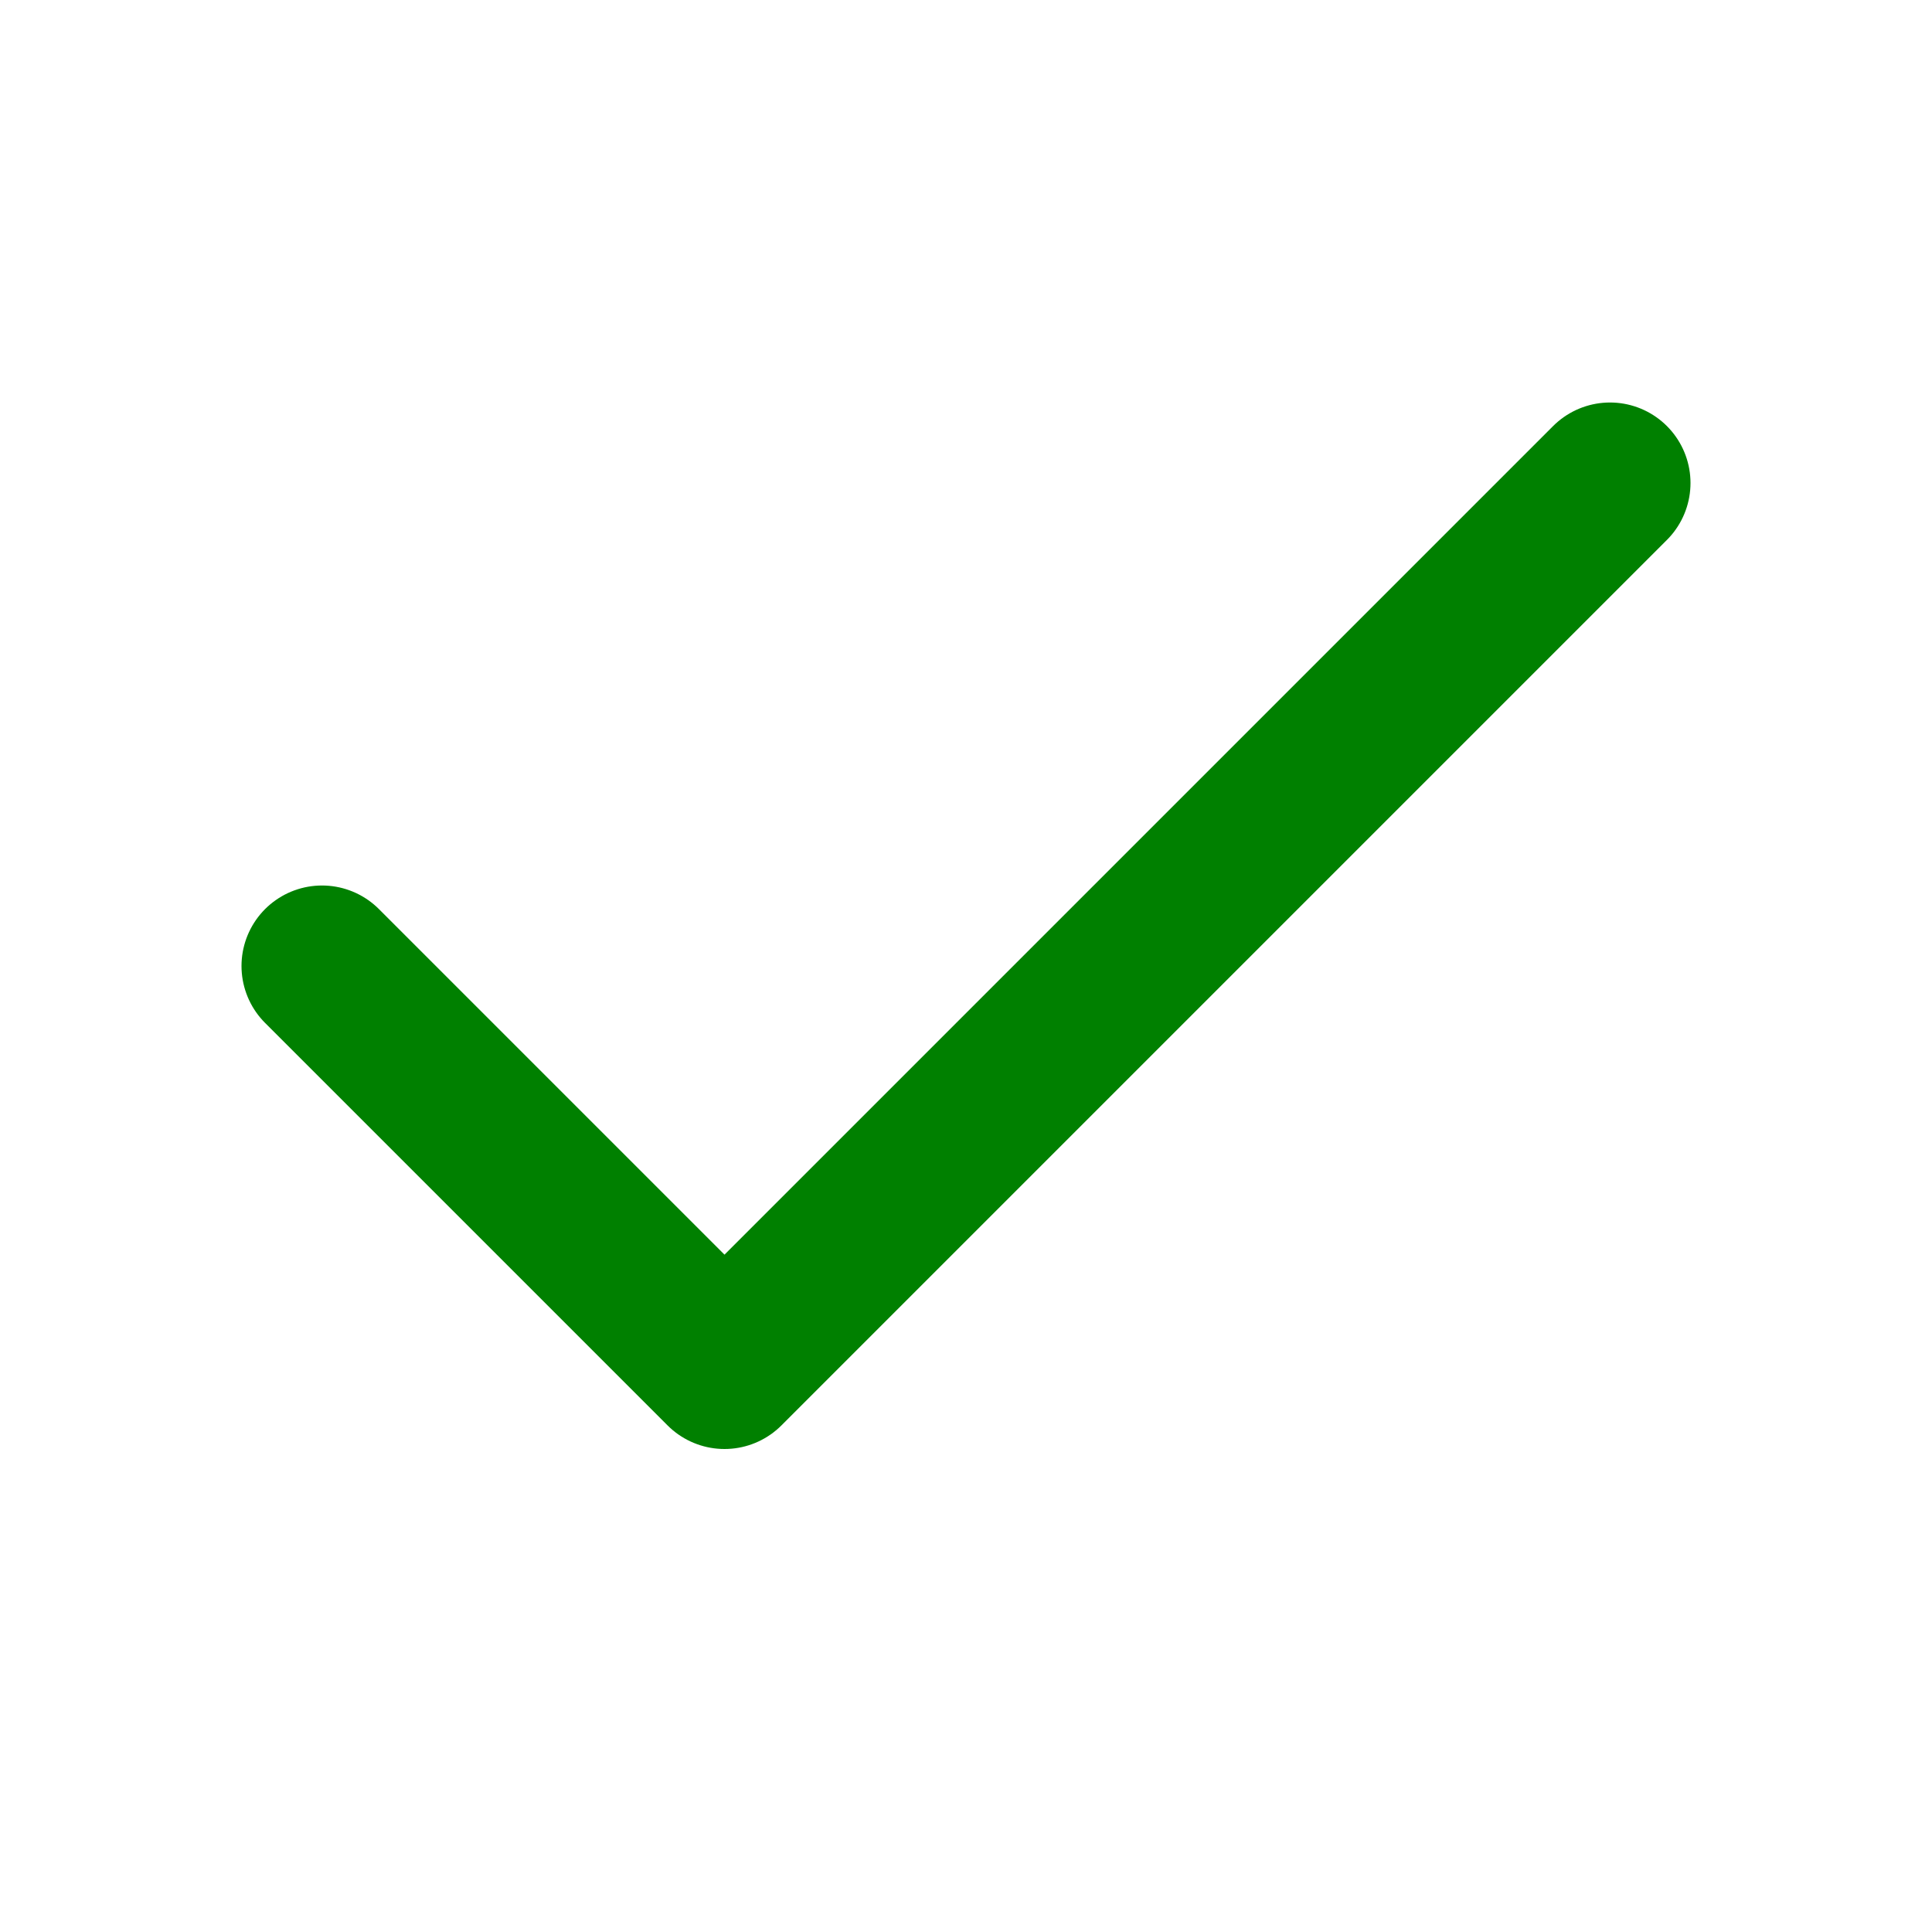
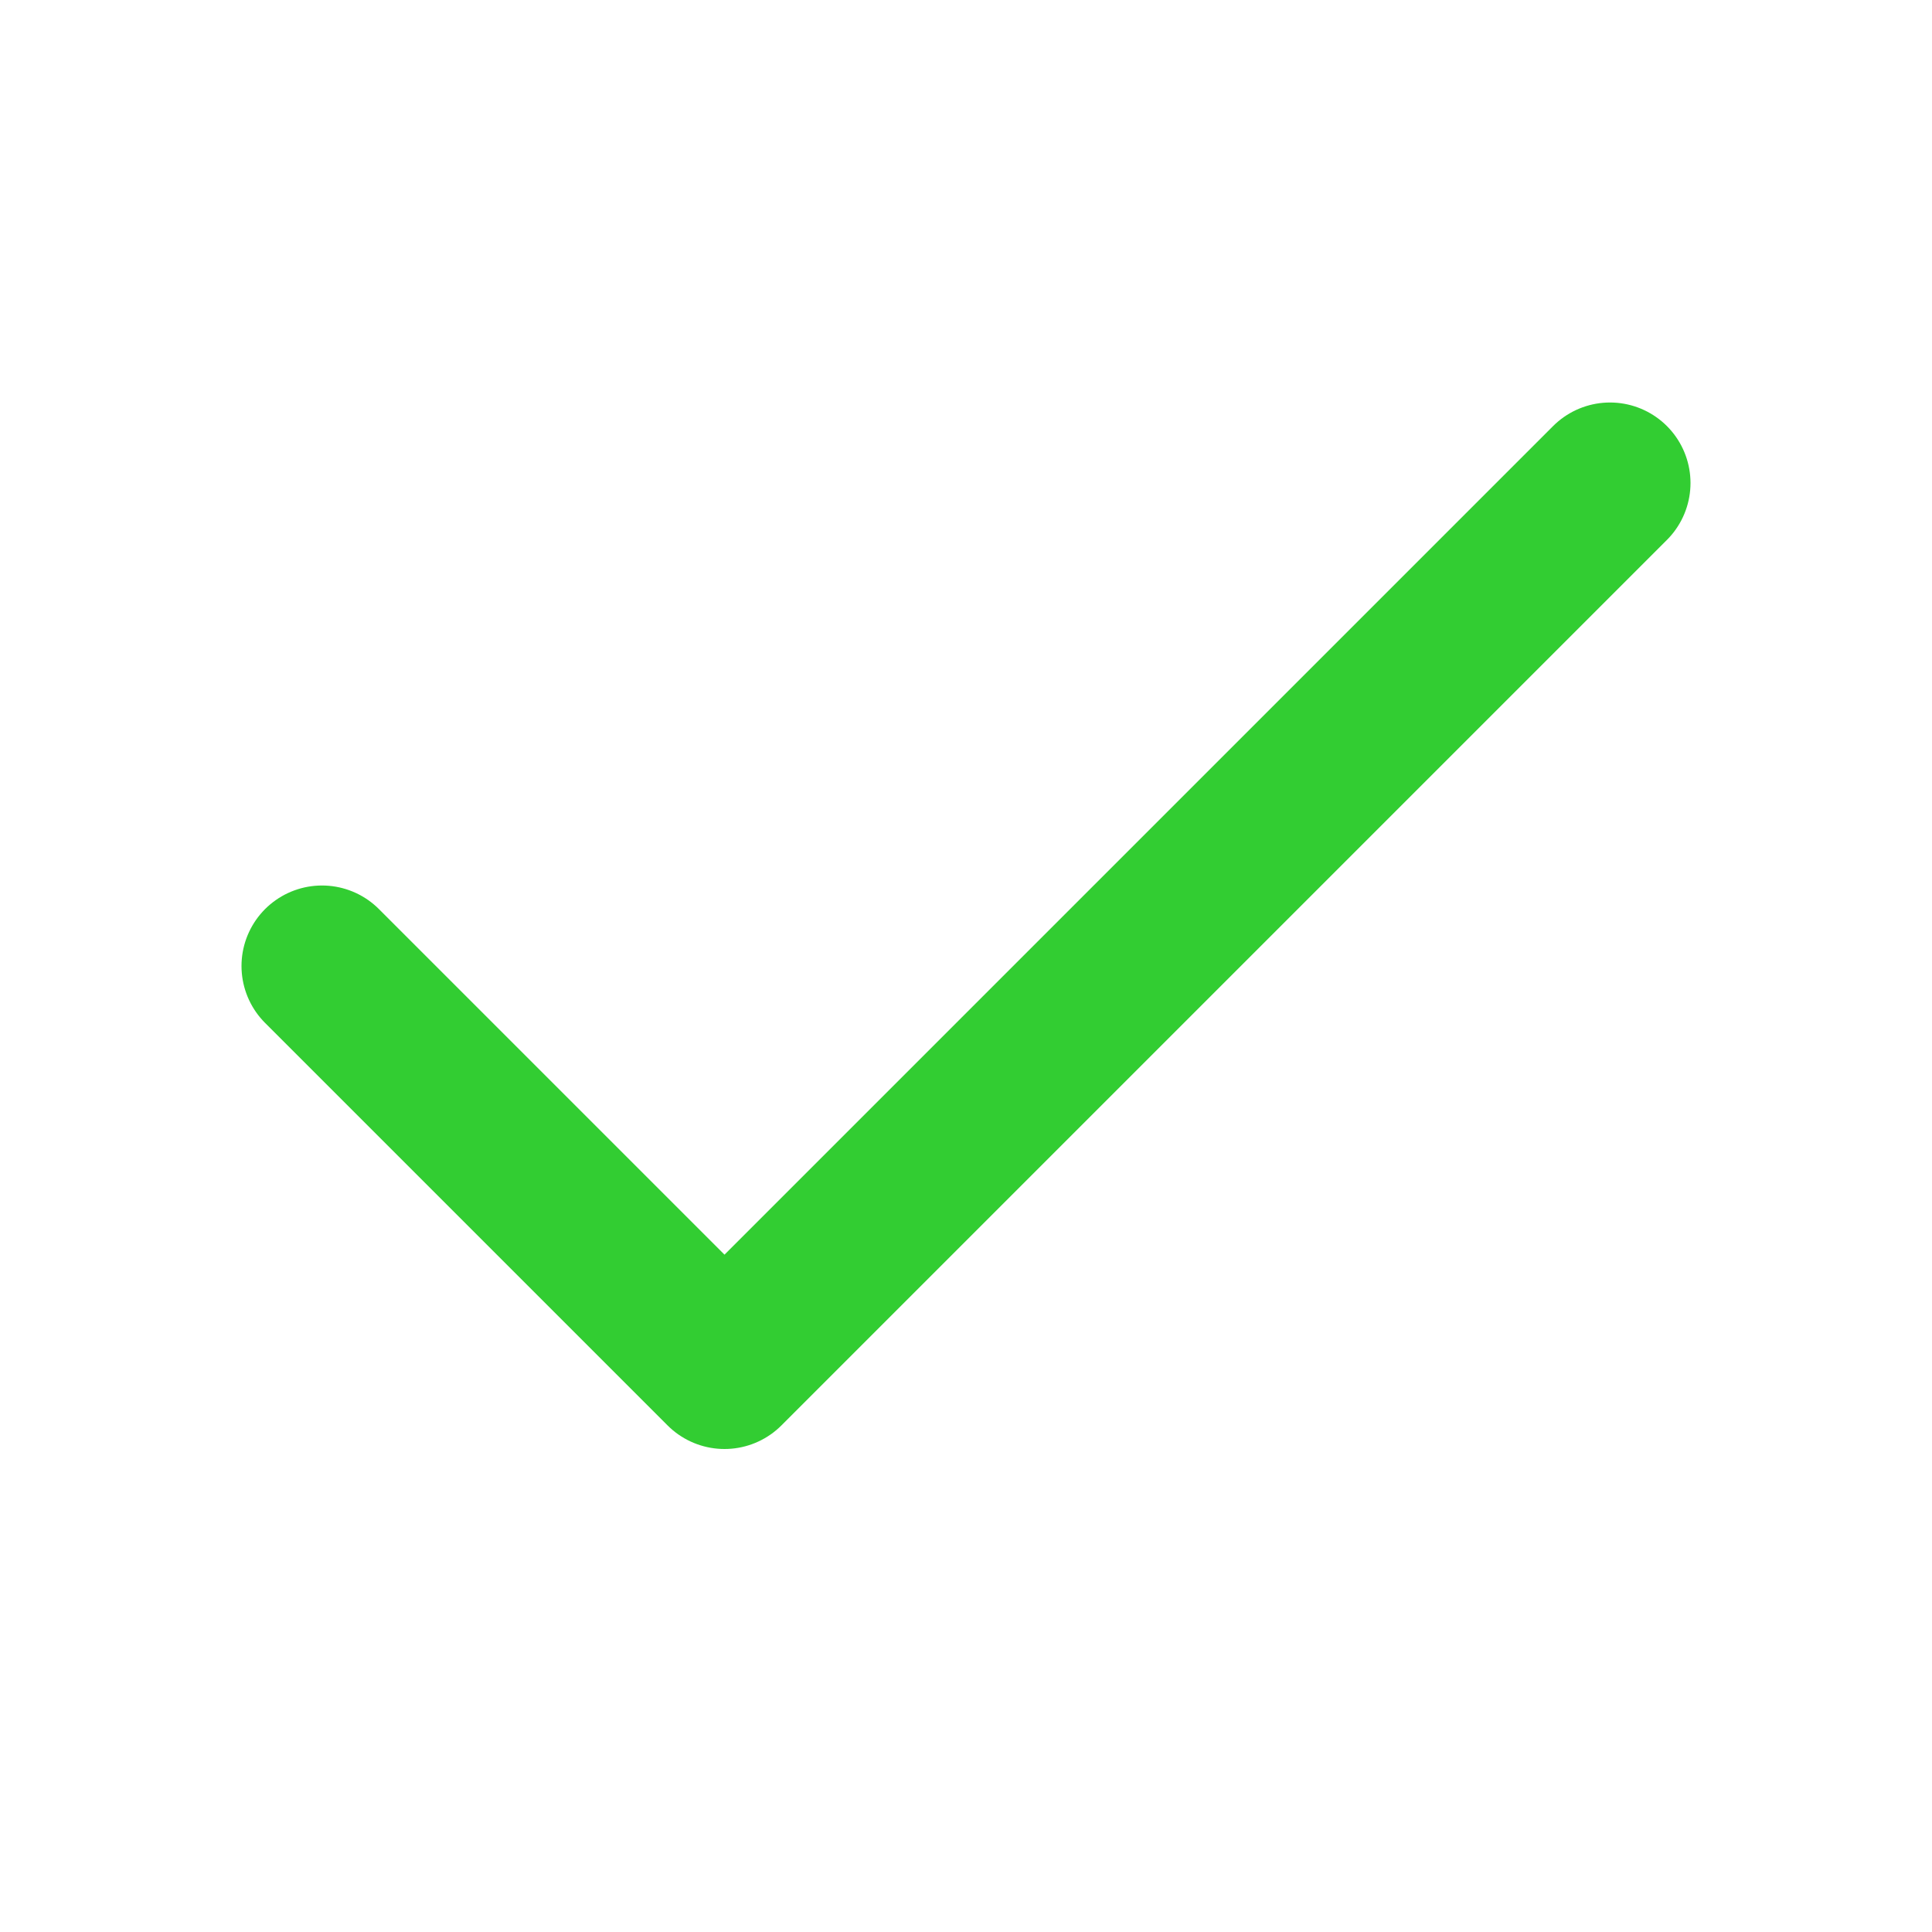
- <svg xmlns="http://www.w3.org/2000/svg" width="24" height="24" fill="none" stroke="green" stroke-width="2" stroke-linecap="round" stroke-linejoin="round" class="feather feather-check">
+ <svg xmlns="http://www.w3.org/2000/svg" width="24" height="24" fill="none" stroke="limegreen" stroke-width="2" stroke-linecap="round" stroke-linejoin="round" class="feather feather-check">
  <path d="M20 6L9 17l-5-5" />
</svg>
